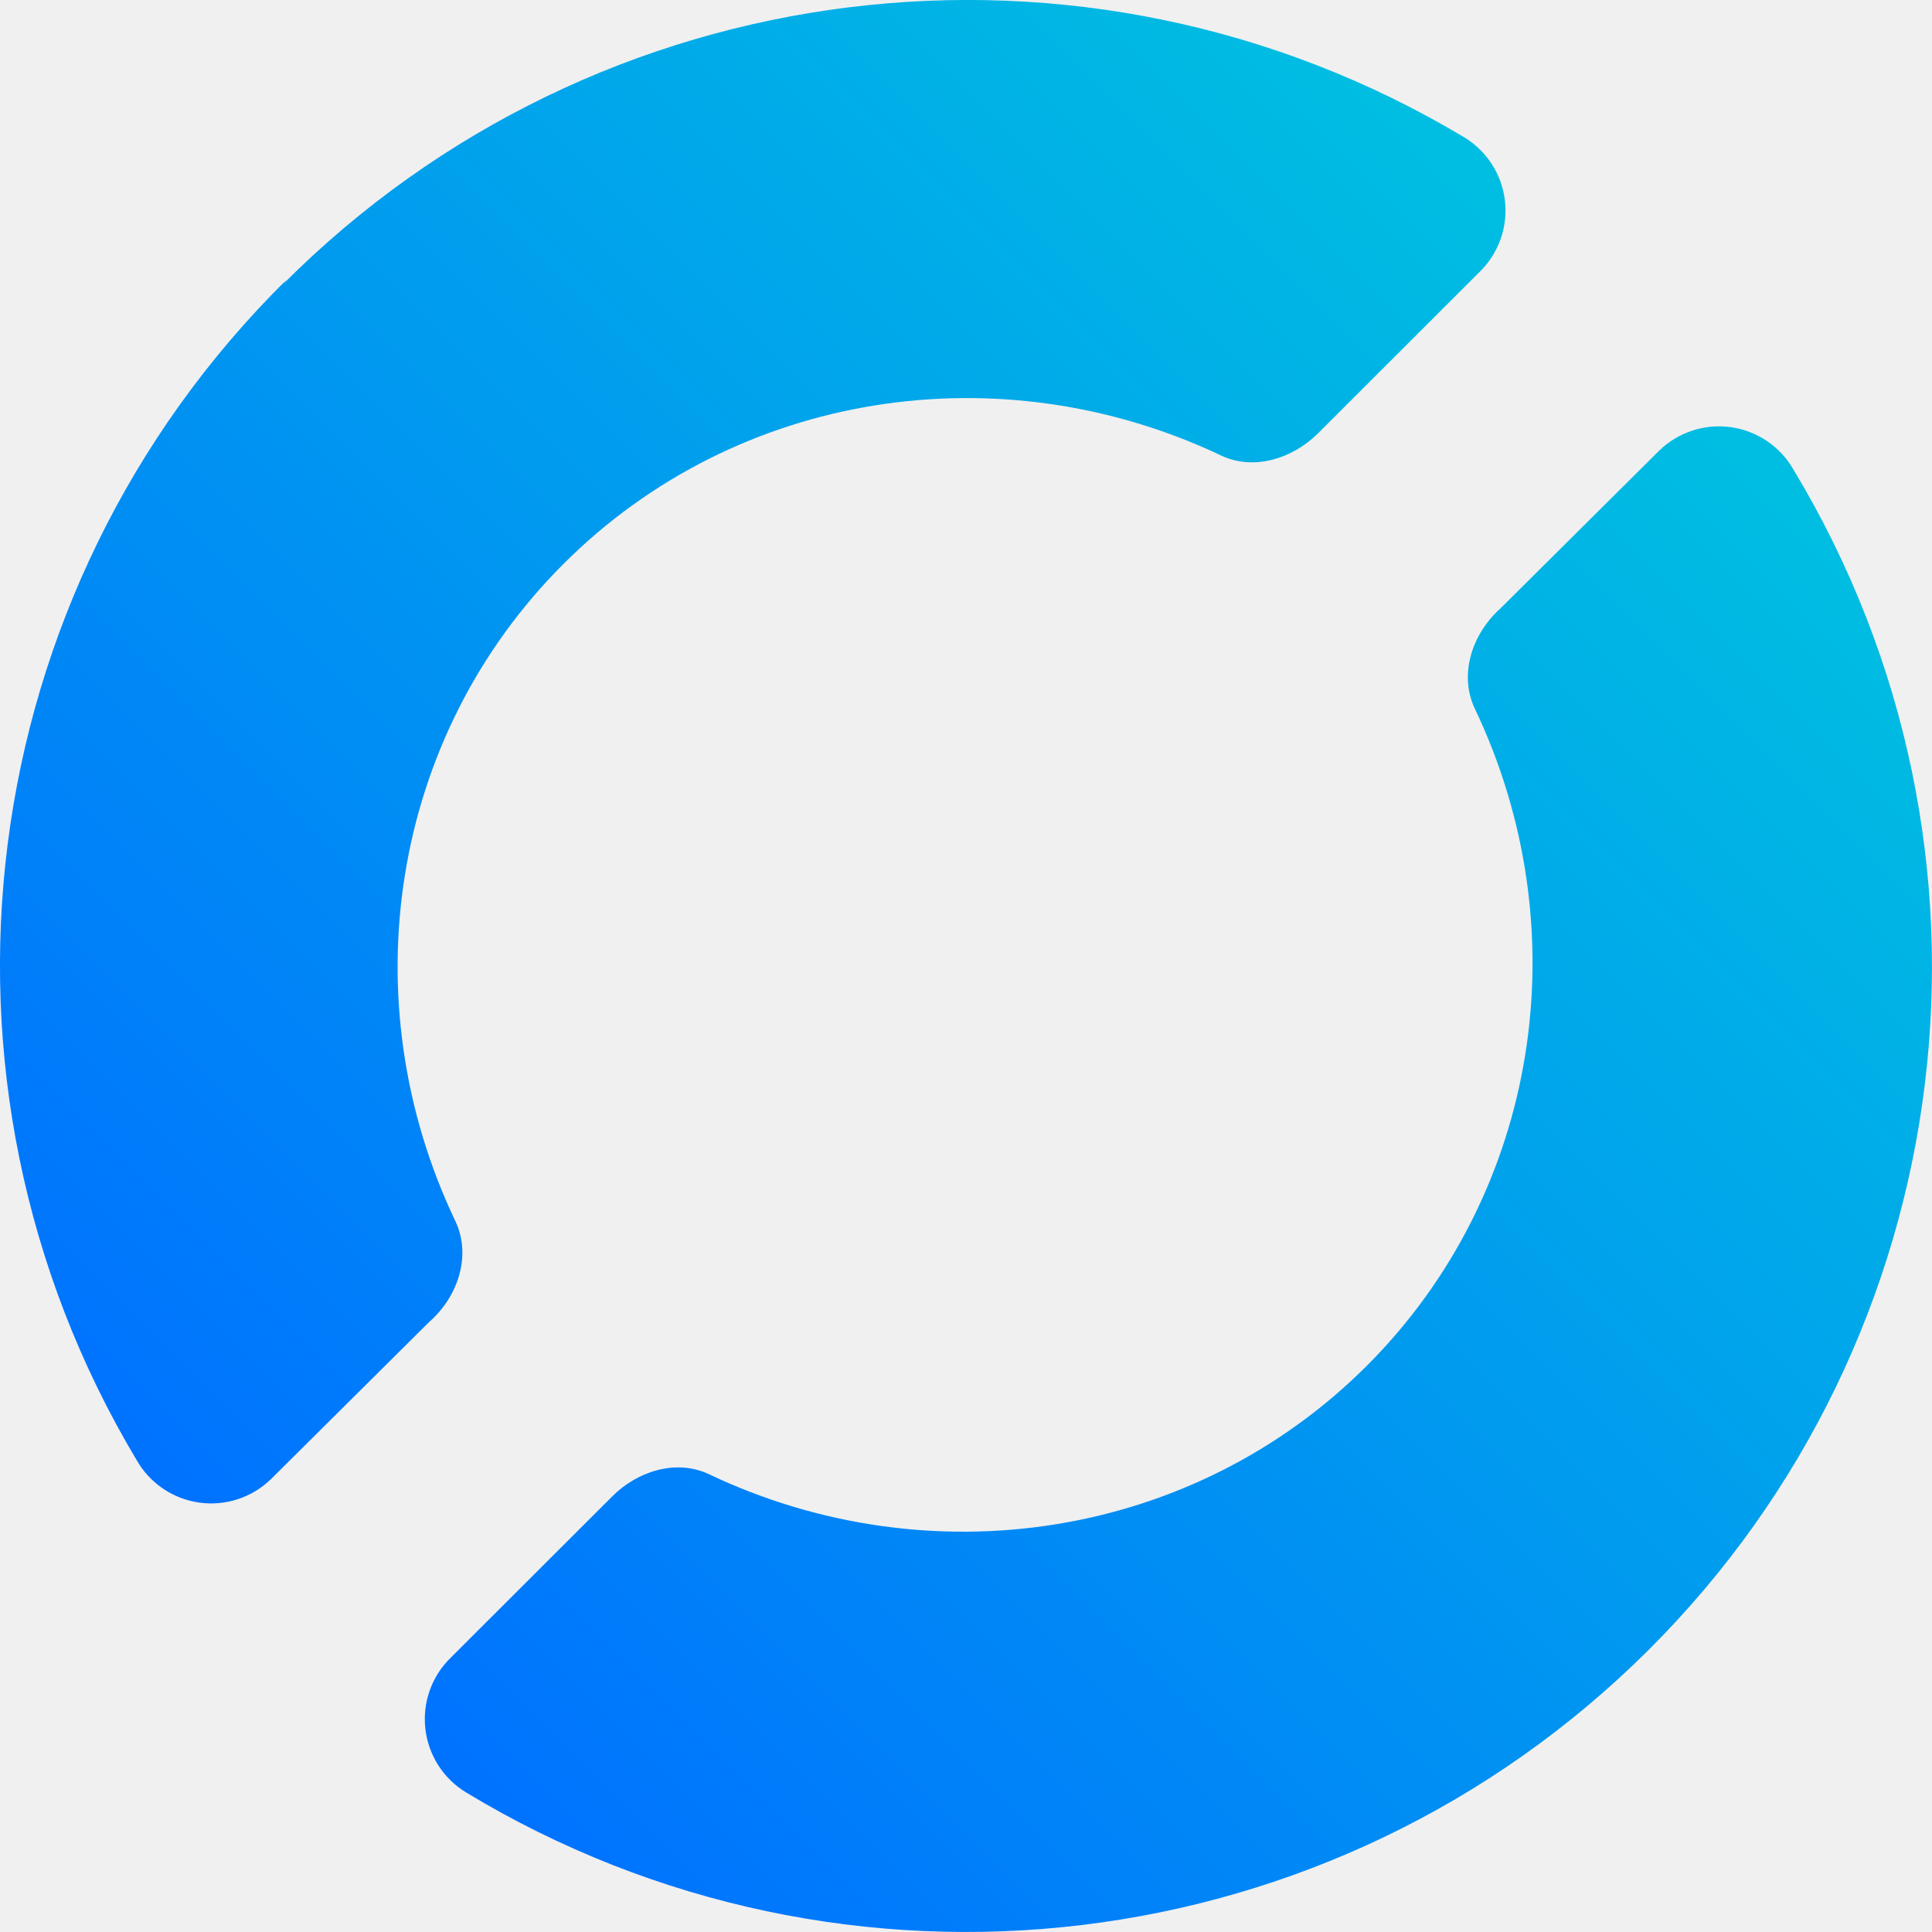
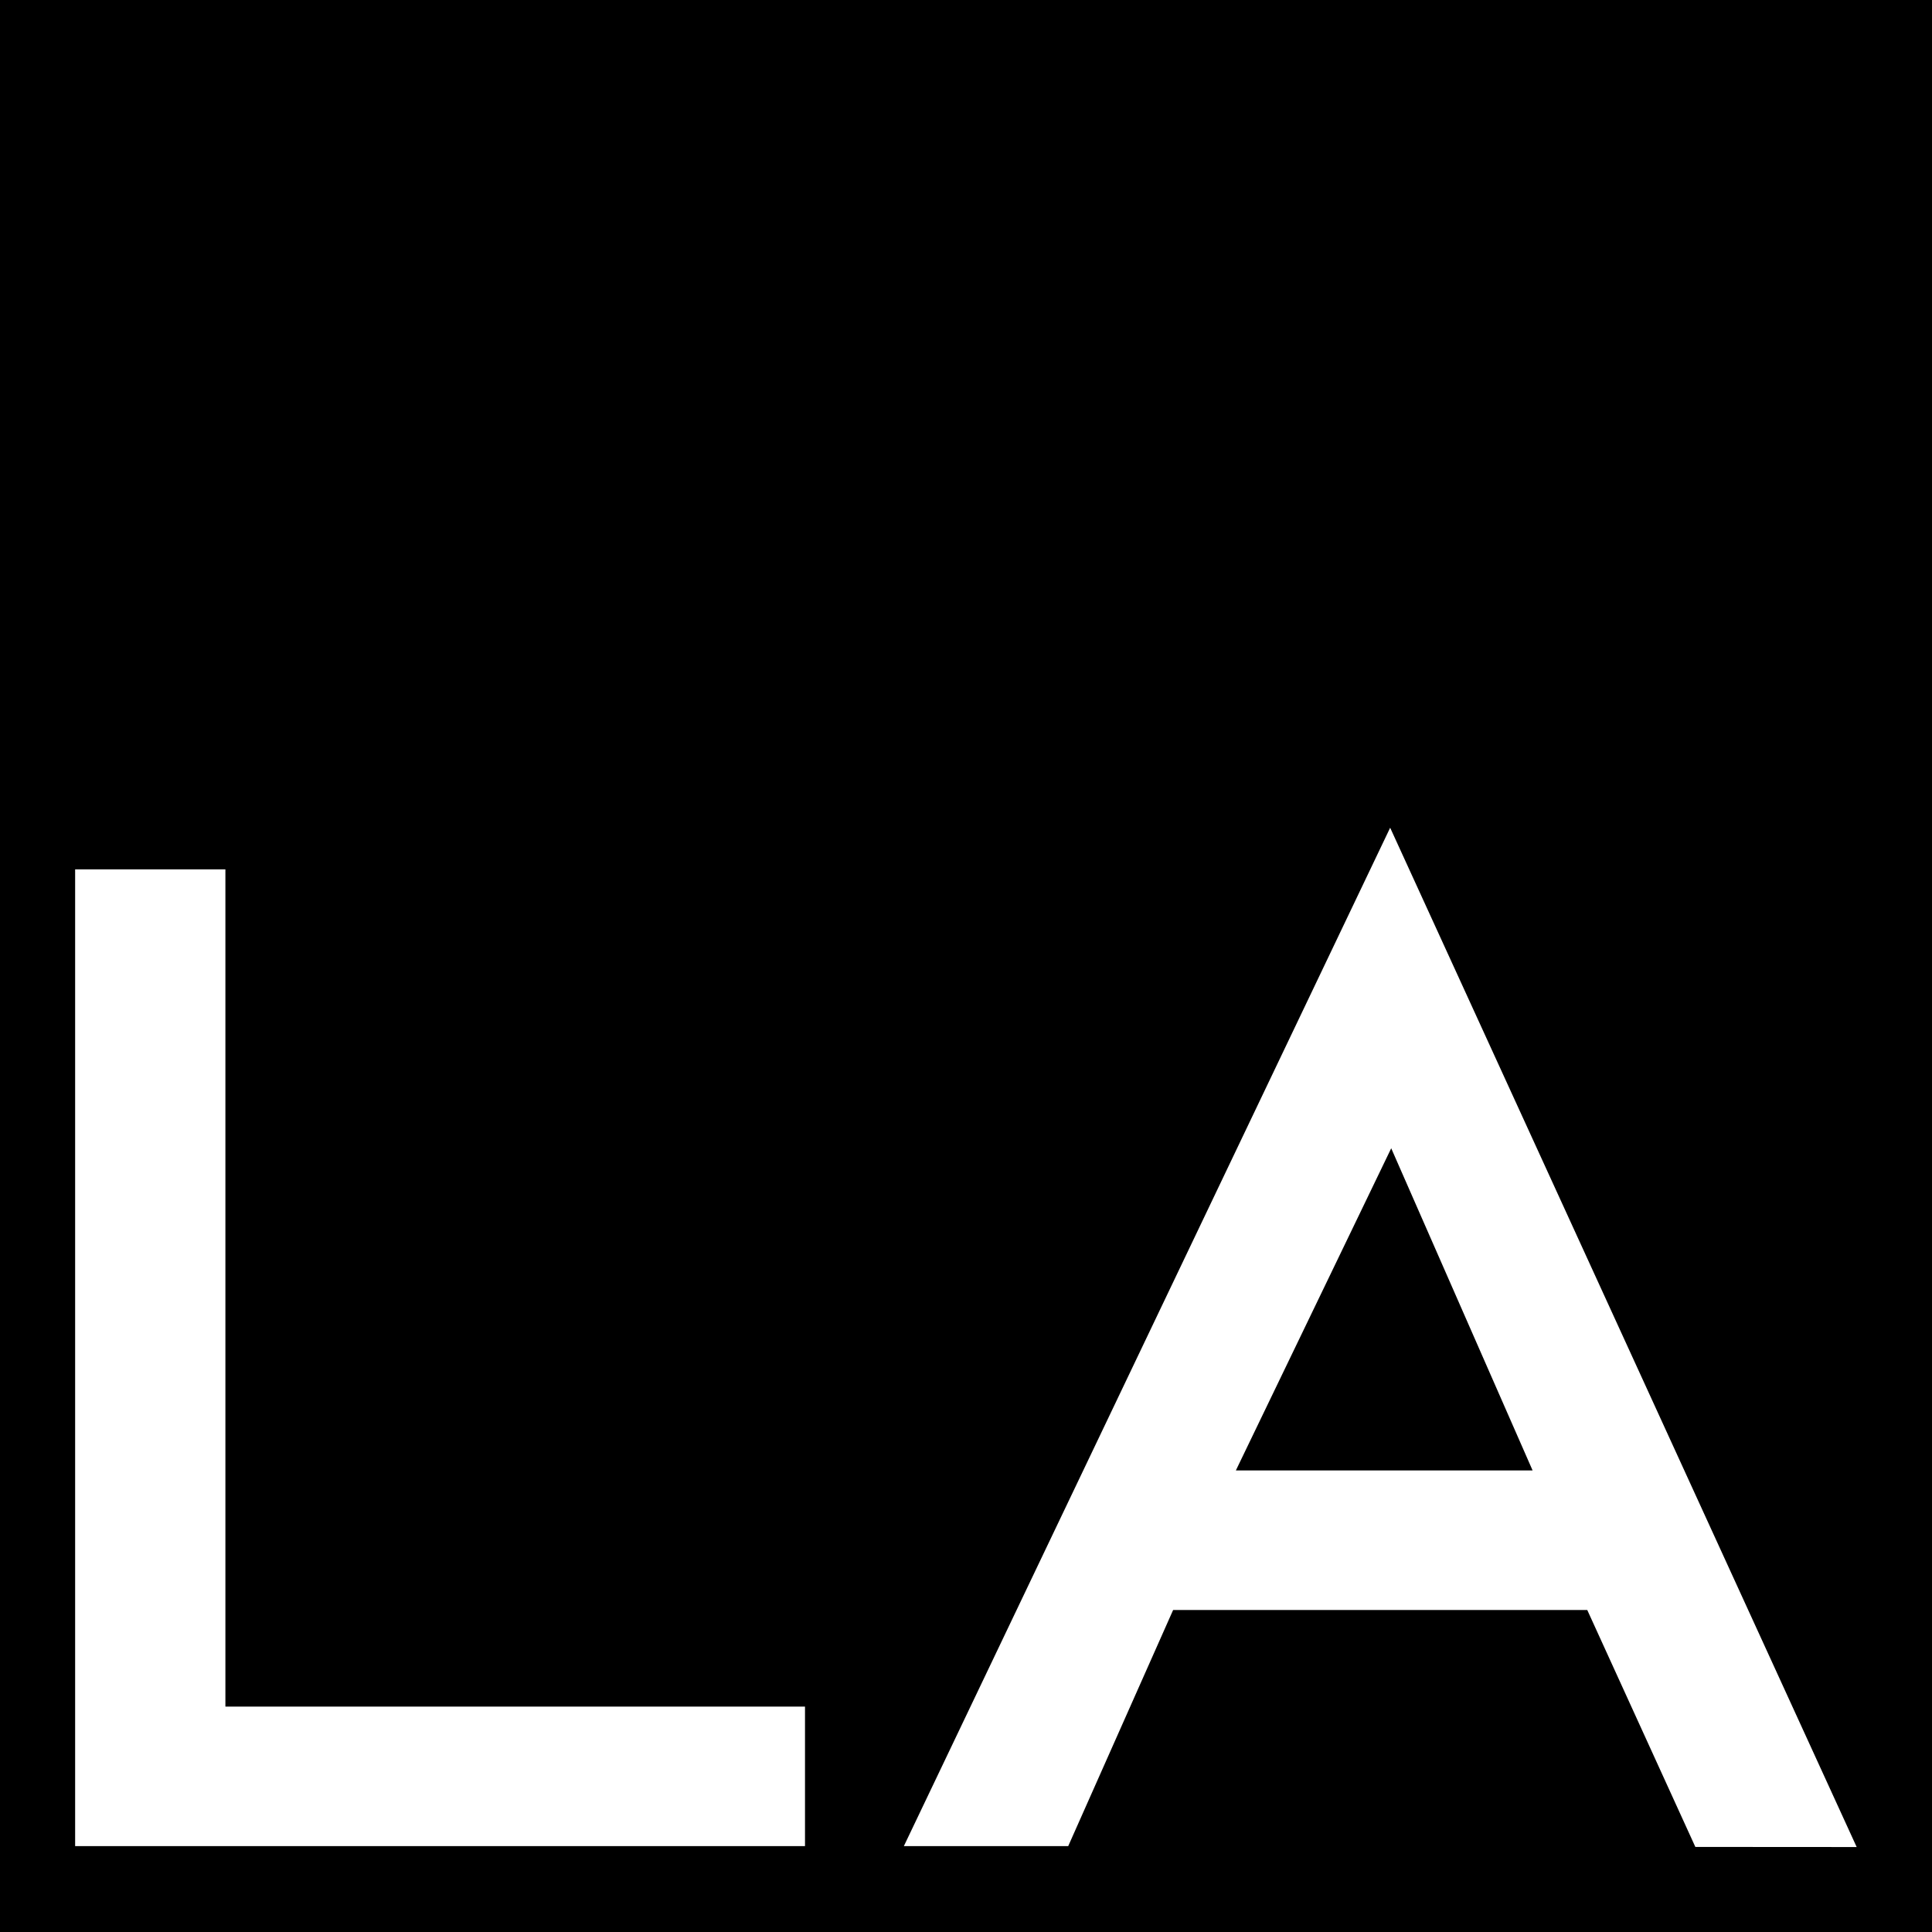
- <svg xmlns="http://www.w3.org/2000/svg" xmlns:xlink="http://www.w3.org/1999/xlink" xml:space="preserve" width="26" height="26" style="isolation:isolate" viewBox="66.993 897.484 26 26">
-   <defs>
-     <linearGradient xlink:href="#a" id="b" x1=".148" x2=".845" y1=".851" y2=".154" gradientTransform="matrix(26.00048 0 0 25.99935 66.993 897.485)" gradientUnits="userSpaceOnUse" />
-   </defs>
-   <linearGradient id="a" x1=".148" x2=".845" y1=".851" y2=".154" gradientTransform="matrix(26.301 0 0 26.331 90.674 911.757)" gradientUnits="userSpaceOnUse">
-     <stop offset="0" stop-color="#004ba6" style="stop-color:#0071ff;stop-opacity:1" />
-     <stop offset="1" stop-color="#00bfe1" style="stop-color:#00bfe1;stop-opacity:1" />
+ <svg xmlns="http://www.w3.org/2000/svg" style="isolation:isolate" viewBox="66.993 897.484 180 180" version="1.1" id="svg11" xml:space="preserve" width="180" height="180">
+   <defs id="defs15" />
+   <linearGradient id="a" x1="0.148" x2="0.845" y1="0.851" y2="0.154" gradientTransform="matrix(26.301,0,0,26.331,90.67354,911.7572)" gradientUnits="userSpaceOnUse">
+     <stop offset="0" stop-color="#004ba6" id="stop4" style="stop-color:#0071ff;stop-opacity:1;" />
+     <stop offset="1" stop-color="#00bfe1" id="stop6" style="stop-color:#00bfe1;stop-opacity:1;" />
  </linearGradient>
-   <path fill="url(#a)" d="m89.318 903.552-2.135 2.122c-.376.337-.558.879-.347 1.337 1.422 2.976.882 6.524-1.452 8.856-2.335 2.331-5.887 2.87-8.866 1.449-.439-.197-.954-.03-1.292.312l-2.17 2.167a1.154 1.154 0 0 0 .208 1.81 13.005 13.005 0 0 0 15.91-1.912 12.97 12.97 0 0 0 1.956-15.887 1.154 1.154 0 0 0-1.812-.254zm-18.467-2.305a12.969 12.969 0 0 0-2.02 15.885 1.154 1.154 0 0 0 1.812.254l2.124-2.11c.385-.336.572-.884.359-1.348-1.423-2.976-.884-6.524 1.451-8.856 2.334-2.332 5.887-2.871 8.866-1.45.434.194.942.033 1.281-.3l2.182-2.18a1.152 1.152 0 0 0-.208-1.81 13.009 13.009 0 0 0-15.893 1.973z" style="fill:url(#b);stroke-width:.988" />
+   <rect style="isolation:isolate;fill:#ffffff;fill-opacity:1;stroke:none;stroke-width:4.346;stroke-opacity:0" id="rect1" width="180" height="180" x="66.993" y="897.484" />
+   <path style="display:inline;fill:#000000;stroke:none;stroke-opacity:0" d="m 66.993,1077.484 h 180 v -180 h -180 z m 75,-8 h -68 v -91 h 14 v 78 h 54 z m 24.522,0 h -15.313 c 15.103,-31.627 30.206,-63.255 45.309,-94.882 14.488,31.655 28.976,63.31 43.464,94.966 -5.01,0 -10.02,-0.01 -15.03,-0.01 -3.357,-7.358 -6.714,-14.717 -10.071,-22.075 H 176.291 c -3.259,7.334 -6.517,14.668 -9.776,22.002 z m 15.62,-35.002 h 27.647 c -4.391,-10.005 -8.782,-20.011 -13.173,-30.016 -4.825,10.005 -9.649,20.011 -14.474,30.016 z" id="path1" />
</svg>
